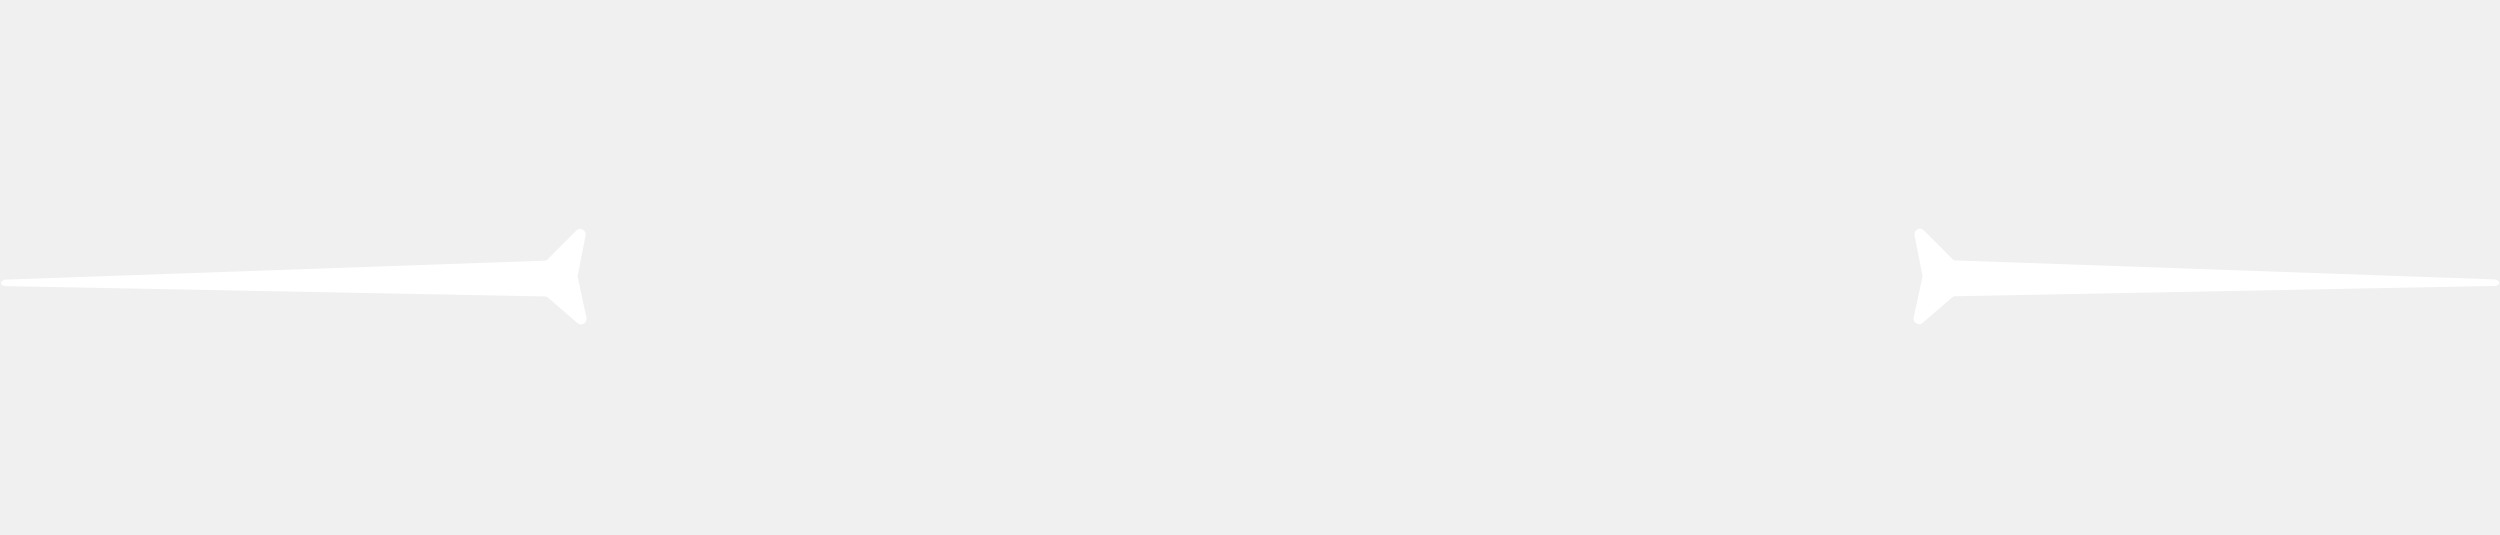
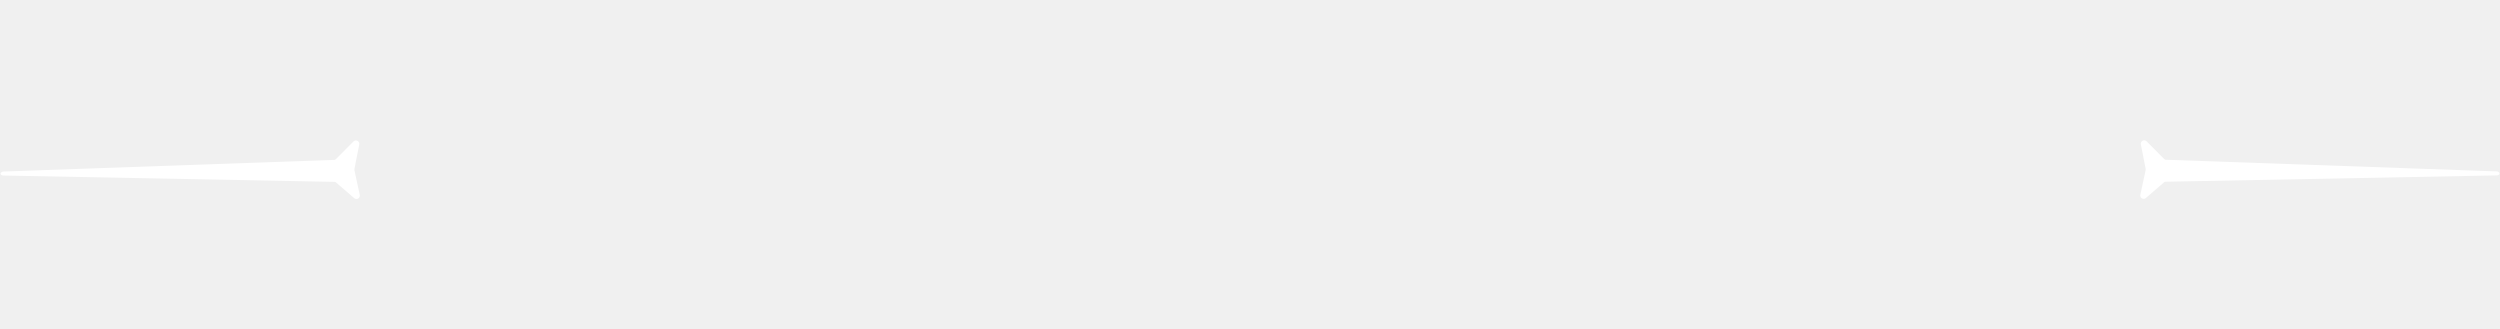
- <svg xmlns="http://www.w3.org/2000/svg" width="904.615" height="193.585" viewBox="0 0 904.615 193.585">
-   <g id="Group_157" data-name="Group 157" transform="translate(-27.819 -2180.892)">
+ <svg xmlns="http://www.w3.org/2000/svg" width="1474.615" height="193.585" viewBox="0 0 1474.615 193.585">
+   <g id="Group_180" data-name="Group 180" transform="translate(-27.819 -2180.892)">
    <path id="Path_217" data-name="Path 217" d="M18.086,6.314a2,2,0,0,1,3.828,0L26.18,20.387a2,2,0,0,0,.386.71l9.572,11.331a2,2,0,0,1-1.973,3.24l-13.72-3.131a2,2,0,0,0-.89,0l-174.743,88.57c-1.872.427-2.335-.594-1.1-2.061L13.434,21.1a2,2,0,0,0,.386-.71Z" transform="matrix(0.883, 0.469, -0.469, 0.883, 223.323, 2250.267)" fill="#fff" />
-     <path id="Path_227" data-name="Path 227" d="M175.062,114.893a2,2,0,0,0,3.828,0l4.266-14.073a2,2,0,0,1,.386-.71l9.572-11.331a2,2,0,0,0-1.973-3.24l-13.72,3.131a2,2,0,0,1-.89,0L1.787.1C-.085-.329-.548.692.691,2.159l169.718,97.95a2,2,0,0,1,.386.71Z" transform="matrix(-0.883, 0.469, -0.469, -0.883, 932.434, 2283.59)" fill="#fff" />
+     <path id="Path_227" data-name="Path 227" d="M175.062,114.893a2,2,0,0,0,3.828,0l4.266-14.073a2,2,0,0,1,.386-.71l9.572-11.331a2,2,0,0,0-1.973-3.24l-13.72,3.131a2,2,0,0,1-.89,0L1.787.1C-.085-.329-.548.692.691,2.159l169.718,97.95a2,2,0,0,1,.386.71Z" transform="matrix(-0.883, 0.469, -0.469, -0.883, 1502.434, 2283.59)" fill="#fff" />
  </g>
</svg>
